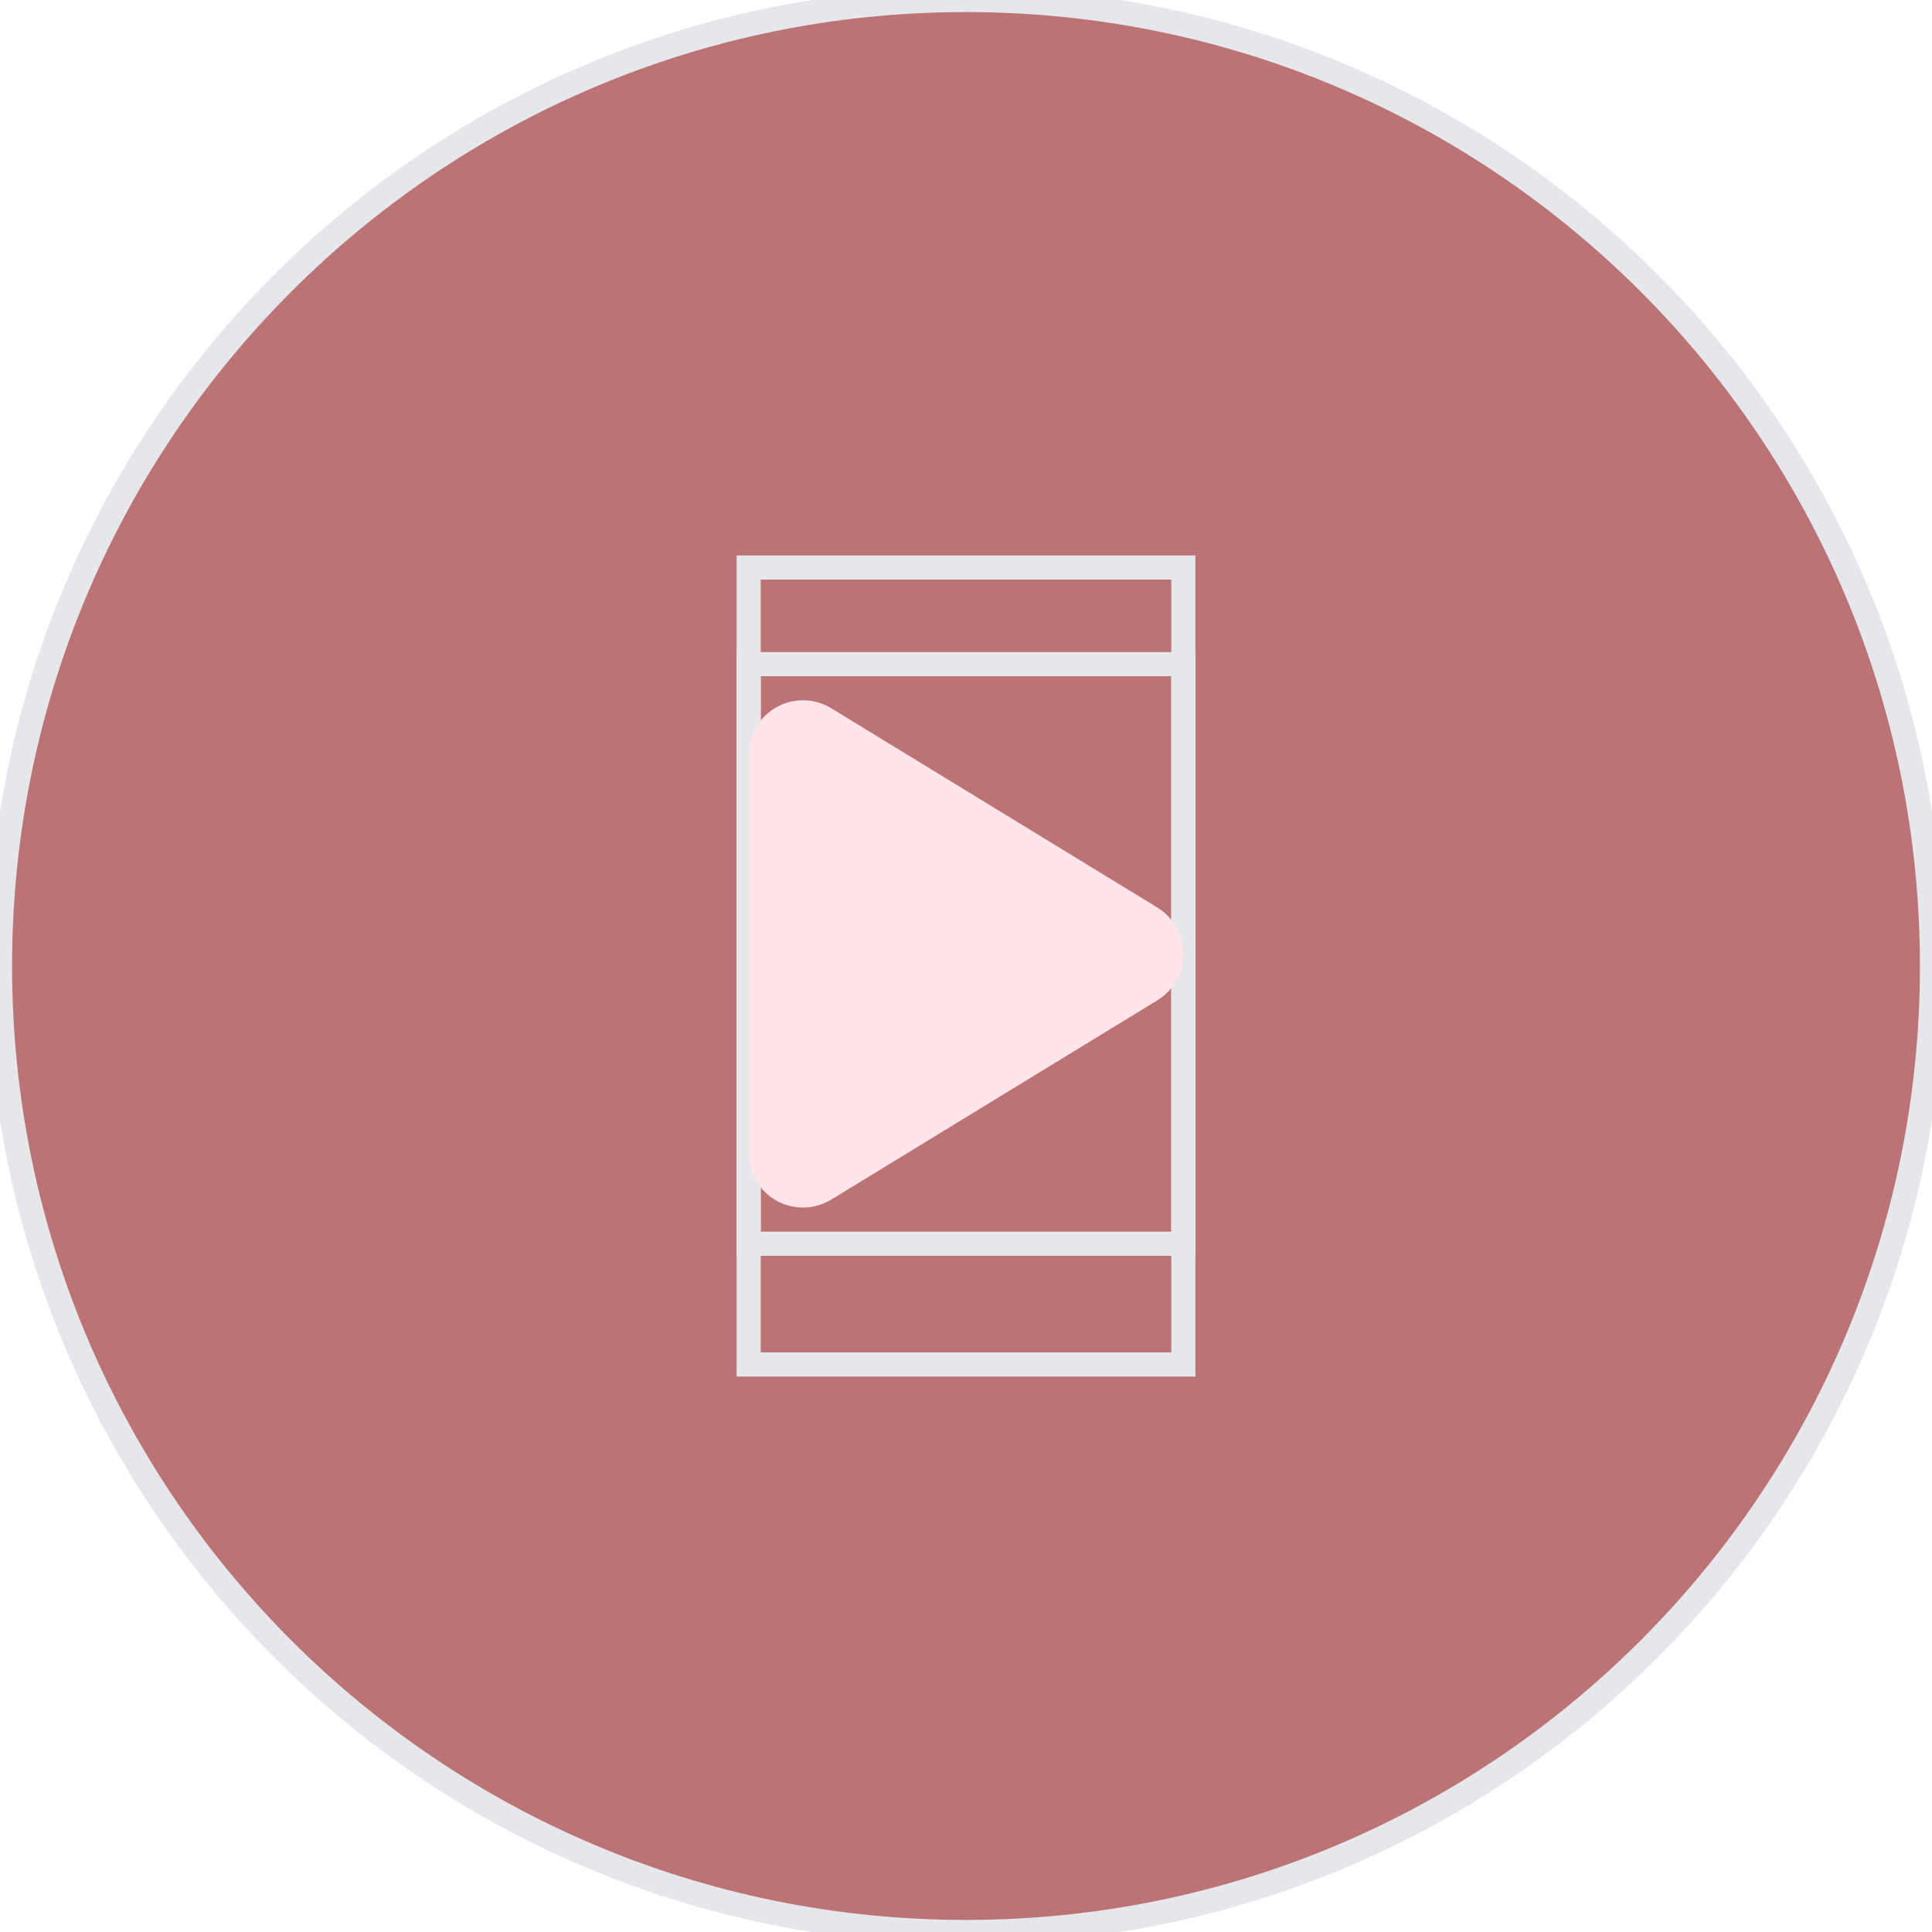
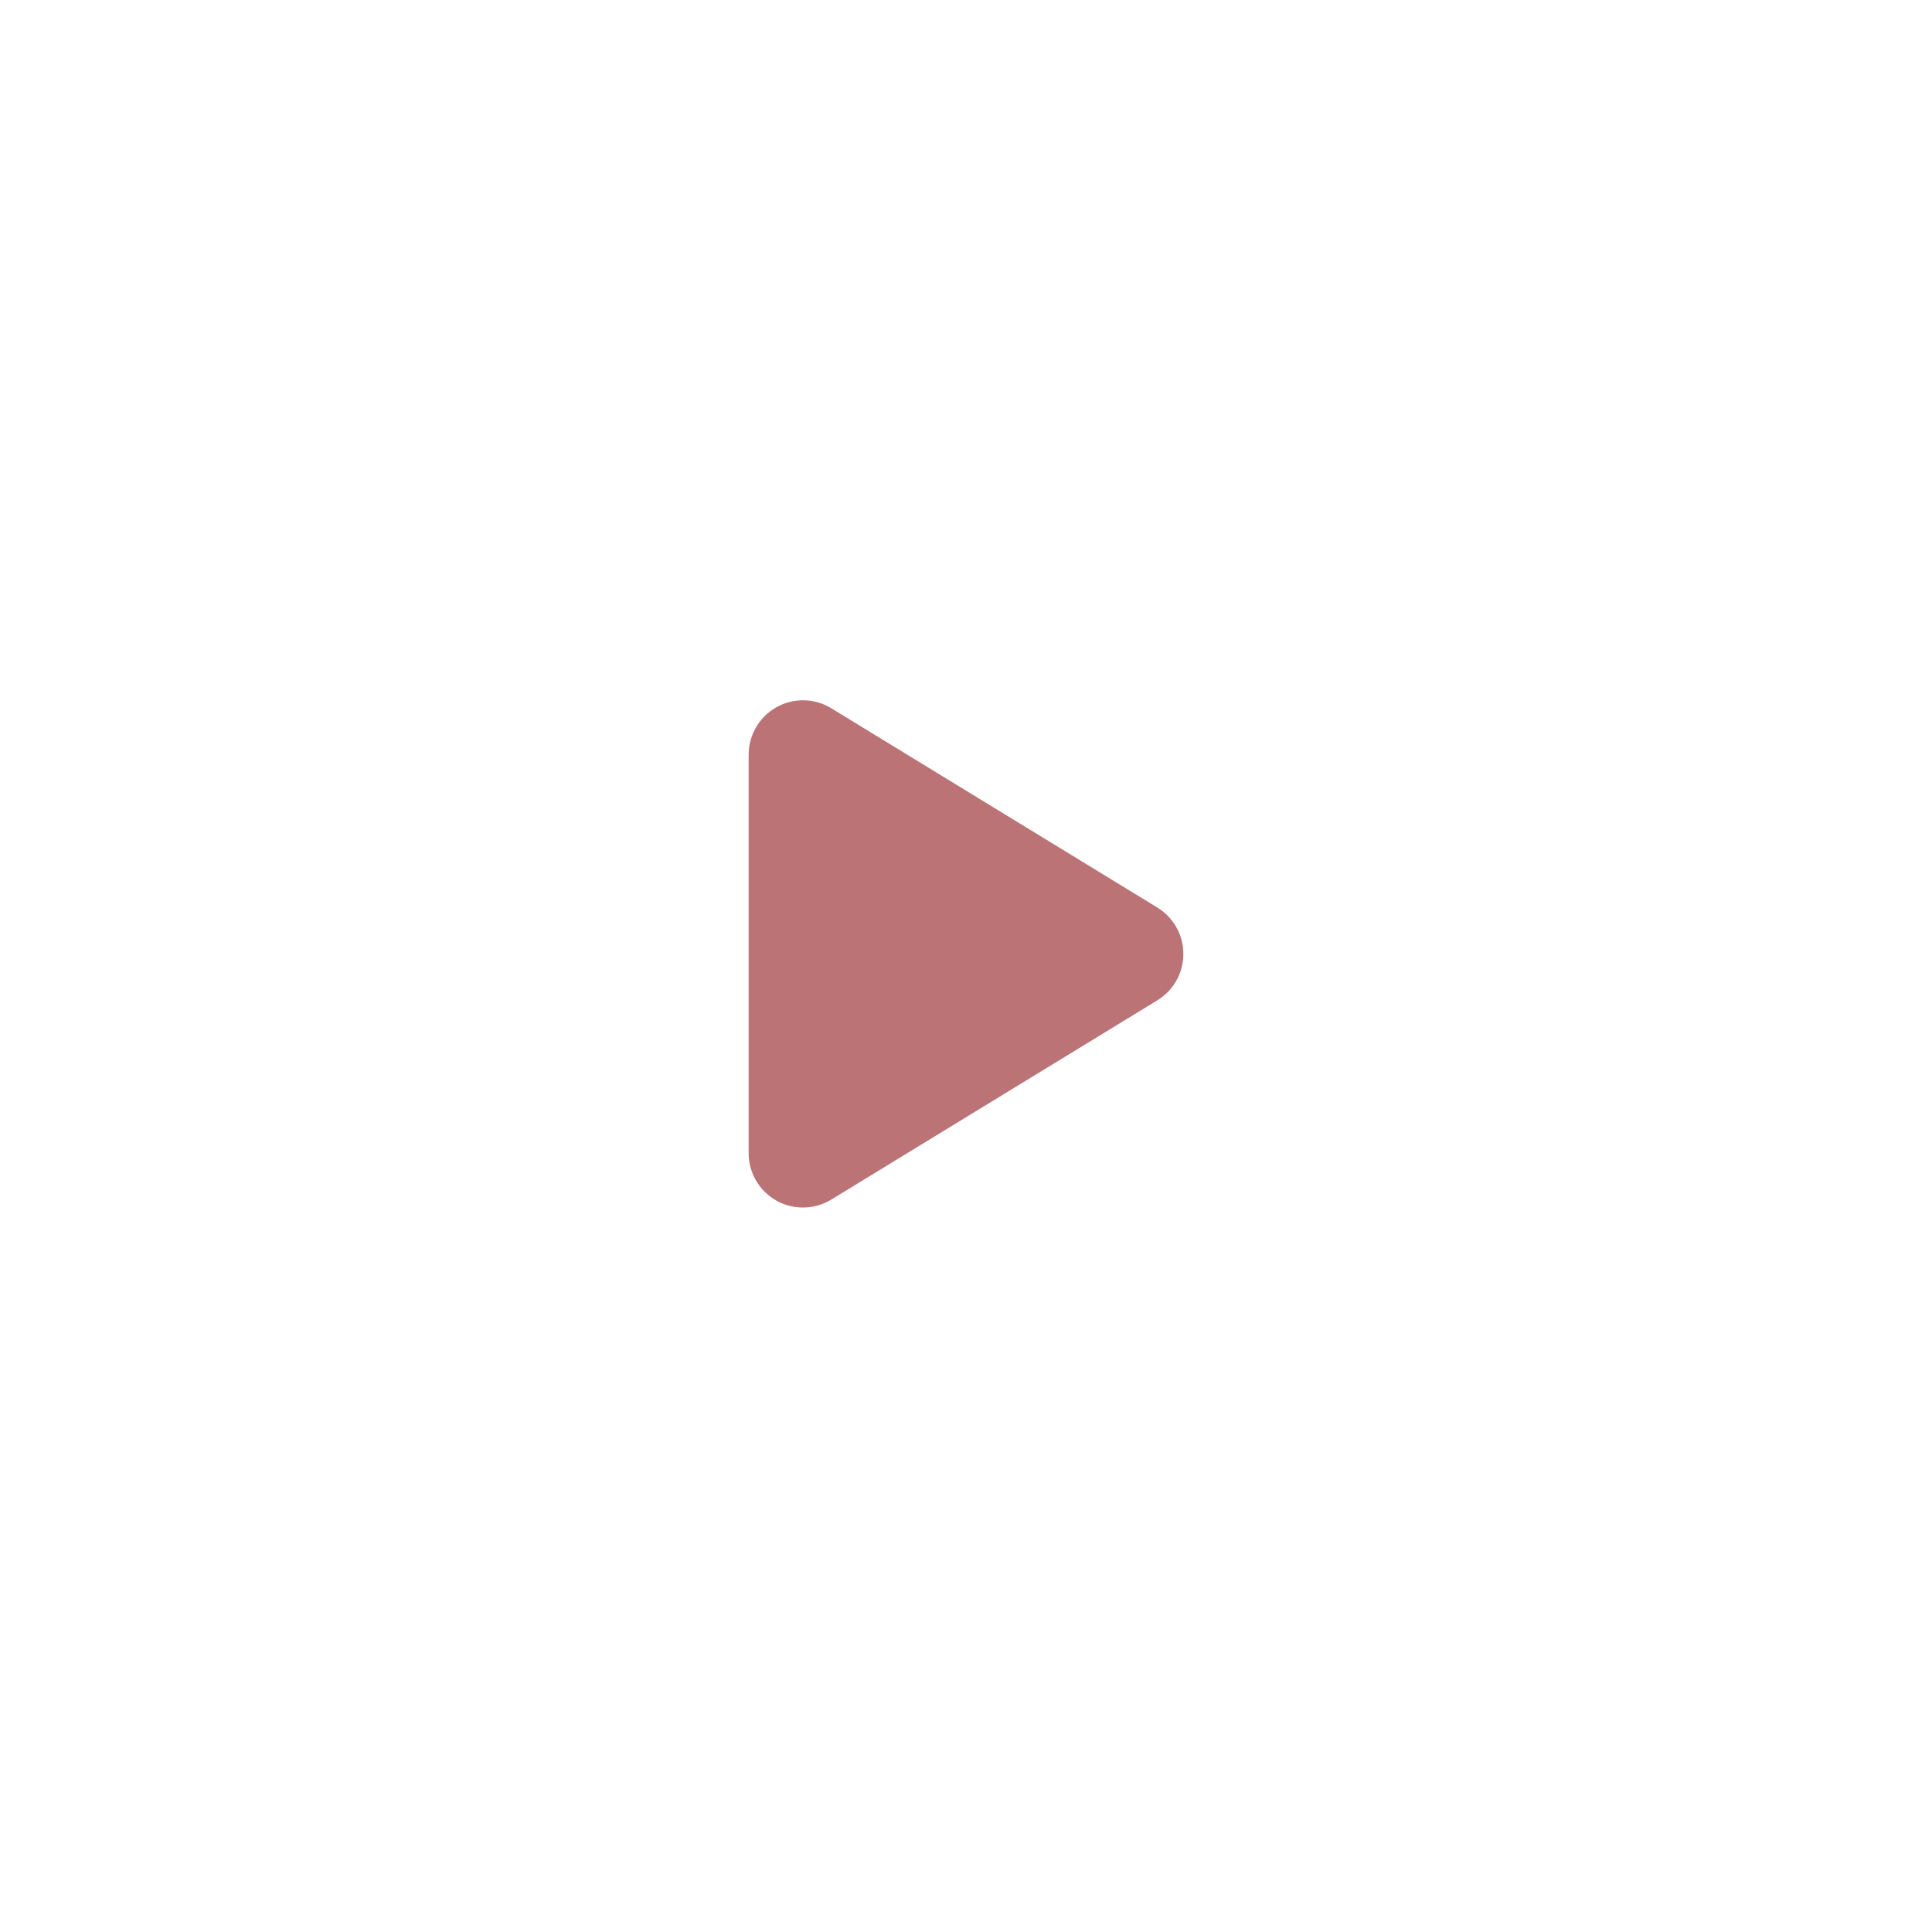
<svg xmlns="http://www.w3.org/2000/svg" width="80" height="80" viewBox="0 0 80 80" fill="none">
-   <path d="M40 0C62.091 0 80 17.909 80 40C80 62.091 62.091 80 40 80C17.909 80 0 62.091 0 40C0 17.909 17.909 0 40 0Z" fill="url(#paint0_linear_1_94)" />
-   <path d="M40 0C62.091 0 80 17.909 80 40C80 62.091 62.091 80 40 80C17.909 80 0 62.091 0 40C0 17.909 17.909 0 40 0Z" stroke="#E5E7EB" />
-   <path d="M49 56.5H31V23.5H49V56.5Z" stroke="#E5E7EB" />
-   <path d="M49 51.5H31V27.5H49V51.5Z" stroke="#E5E7EB" />
-   <path d="M34.422 29.328C33.728 28.902 32.856 28.887 32.148 29.286C31.441 29.684 31 30.434 31 31.25V47.75C31 48.566 31.441 49.316 32.148 49.714C32.856 50.112 33.728 50.094 34.422 49.672L47.922 41.422C48.592 41.014 49 40.288 49 39.5C49 38.712 48.592 37.991 47.922 37.578L34.422 29.328Z" fill="#FFE4E9" />
-   <defs>
-     <linearGradient id="paint0_linear_1_94" x1="0" y1="0" x2="80" y2="80" gradientUnits="userSpaceOnUse">
-       <stop stop-color="#BB7375" />
-       <stop offset="1" stop-color="#BB7375" />
-     </linearGradient>
-   </defs>
+   <path d="M34.422 29.328C33.728 28.902 32.856 28.887 32.148 29.286C31.441 29.684 31 30.434 31 31.25V47.75C31 48.566 31.441 49.316 32.148 49.714C32.856 50.112 33.728 50.094 34.422 49.672L47.922 41.422C48.592 41.014 49 40.288 49 39.5C49 38.712 48.592 37.991 47.922 37.578L34.422 29.328Z" fill="#BB7375" />
</svg>
